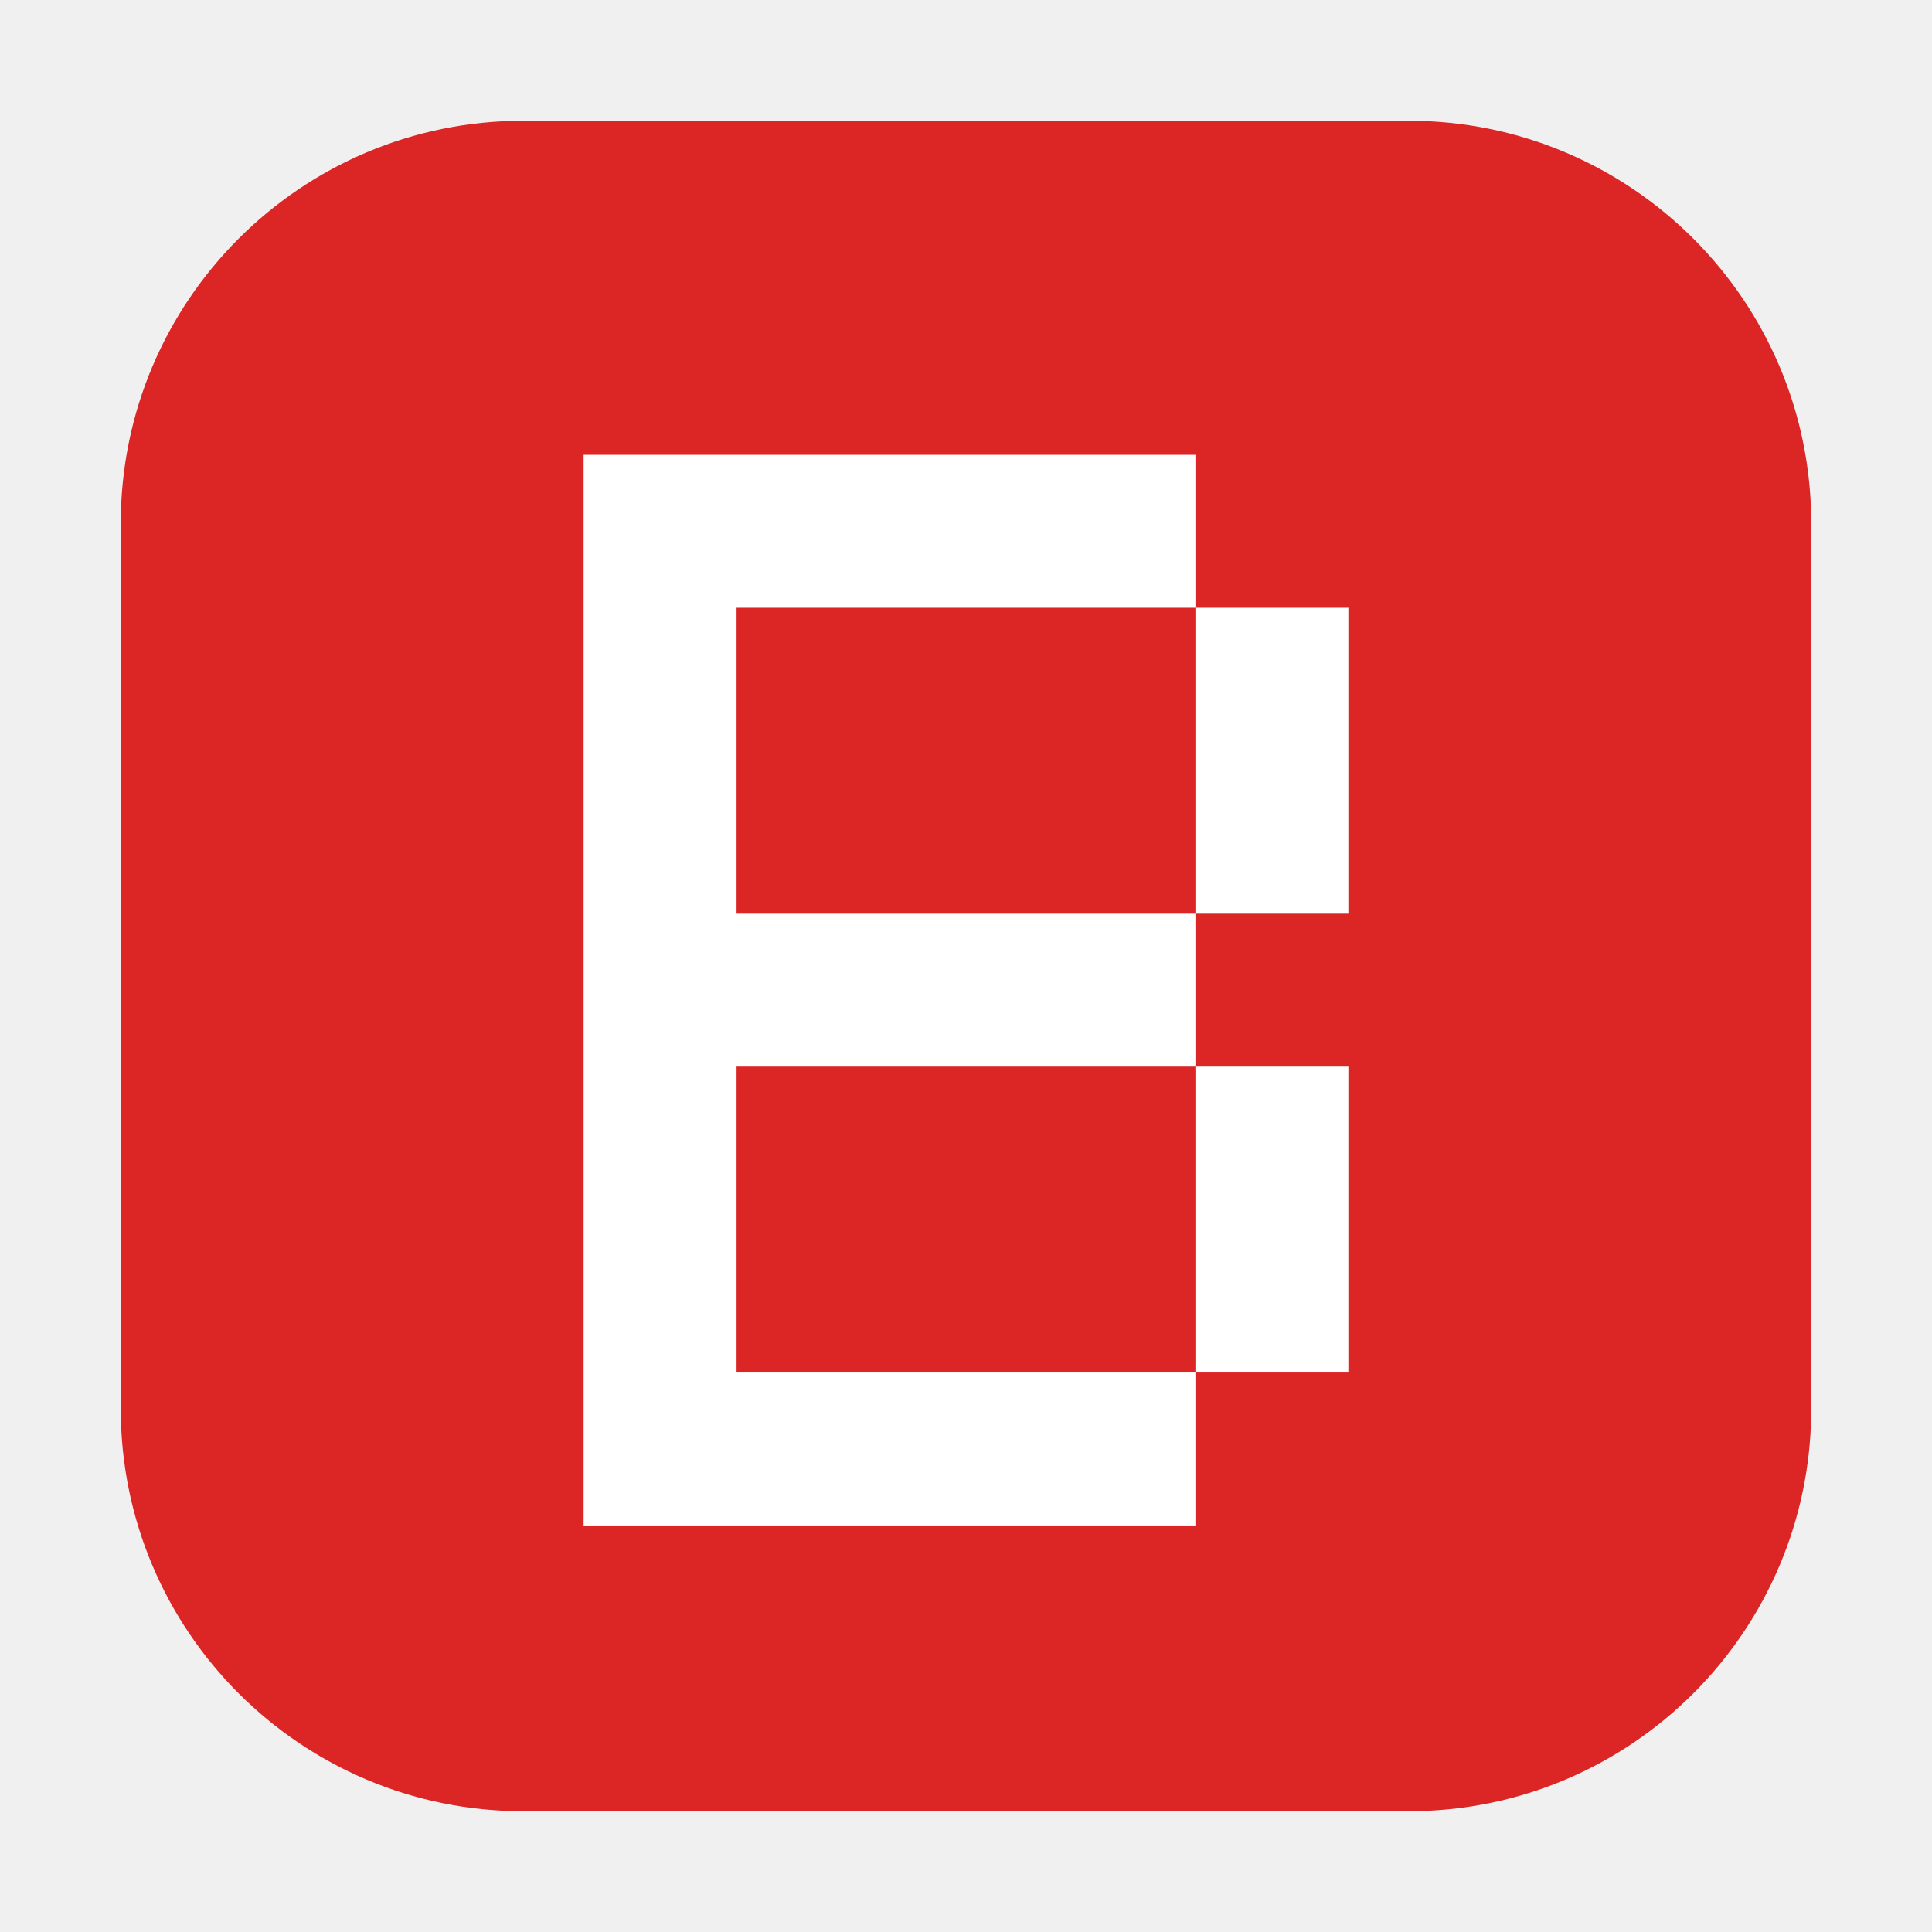
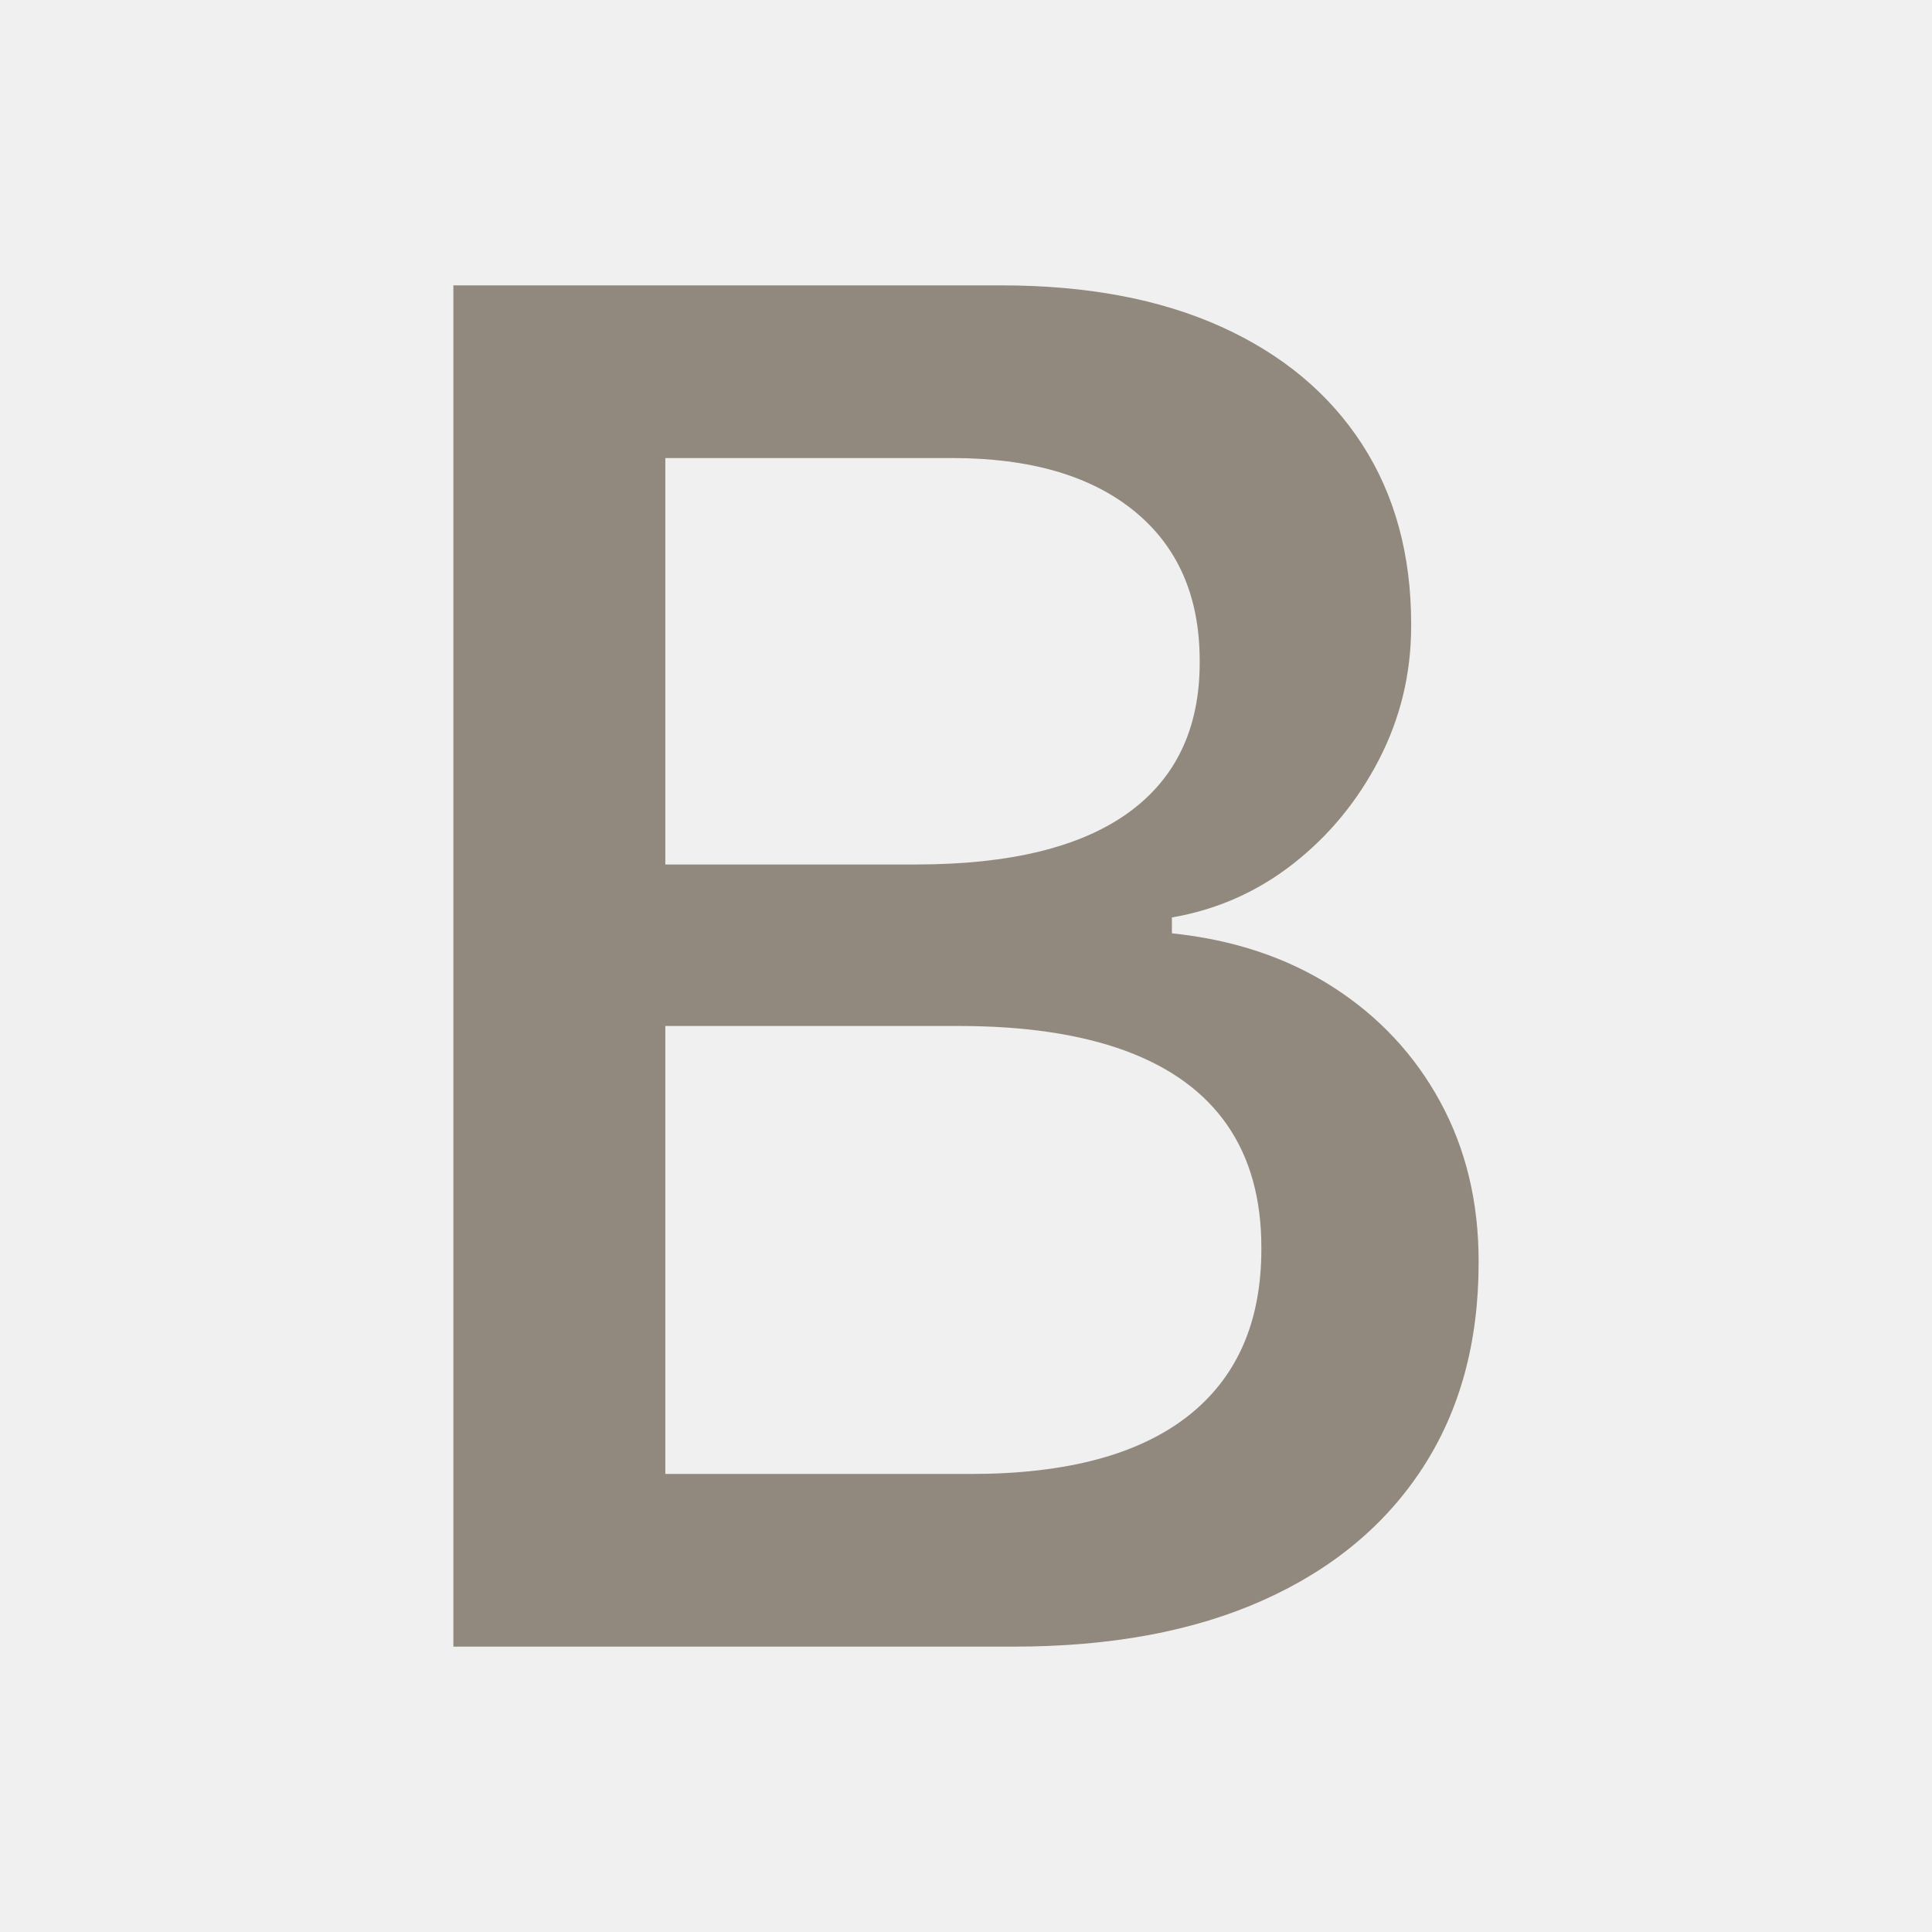
<svg xmlns="http://www.w3.org/2000/svg" viewBox="0 0 24 24">
-   <rect x="1.5" y="1.5" width="21" height="21" rx="5" fill="#dc2626" />
-   <path fill="#fff" d="M7.25 5.65h1.9v1.9h-1.9zM9.15 5.65h1.9v1.9h-1.9zM11.05 5.65h1.9v1.9h-1.9zM12.95 5.65h1.9v1.9h-1.9zM7.25 7.55h1.9v1.9h-1.9zM14.85 7.55h1.9v1.9h-1.9zM7.25 9.45h1.9v1.9h-1.9zM14.85 9.45h1.9v1.9h-1.9zM7.25 11.35h1.9v1.9h-1.9zM9.15 11.35h1.9v1.9h-1.9zM11.05 11.35h1.9v1.9h-1.9zM12.95 11.35h1.9v1.9h-1.9zM7.25 13.25h1.9v1.9h-1.9zM14.85 13.25h1.9v1.9h-1.9zM7.25 15.15h1.9v1.9h-1.9zM14.85 15.15h1.9v1.9h-1.9zM7.25 17.05h1.9v1.9h-1.9zM9.15 17.05h1.9v1.9h-1.9zM11.05 17.05h1.9v1.9h-1.9zM12.95 17.05h1.9v1.9h-1.9z" />
+   <path fill="#92897E" d="M6.949 20.455L6.949 18.31L12.061 18.31Q13.834 18.31 14.752 17.595Q15.669 16.879 15.669 15.519L15.669 15.495Q15.669 14.589 15.245 13.976Q14.82 13.363 13.982 13.054Q13.143 12.745 11.905 12.745L6.949 12.745L6.949 10.739L11.376 10.739Q13.12 10.739 14.011 10.1Q14.903 9.46 14.903 8.231L14.903 8.208Q14.903 7.013 14.093 6.351Q13.284 5.69 11.827 5.69L6.949 5.69L6.949 3.545L12.44 3.545Q14.031 3.545 15.168 4.058Q16.306 4.572 16.918 5.515Q17.53 6.459 17.53 7.752L17.53 7.775Q17.53 8.661 17.132 9.433Q16.734 10.205 16.066 10.729Q15.398 11.252 14.558 11.397L14.558 11.594Q15.705 11.713 16.56 12.262Q17.415 12.812 17.891 13.687Q18.368 14.563 18.368 15.665L18.368 15.688Q18.368 17.165 17.673 18.234Q16.978 19.303 15.69 19.879Q14.402 20.455 12.595 20.455ZM5.632 20.455L5.632 3.545L8.265 3.545L8.265 20.455Z" />
</svg>
